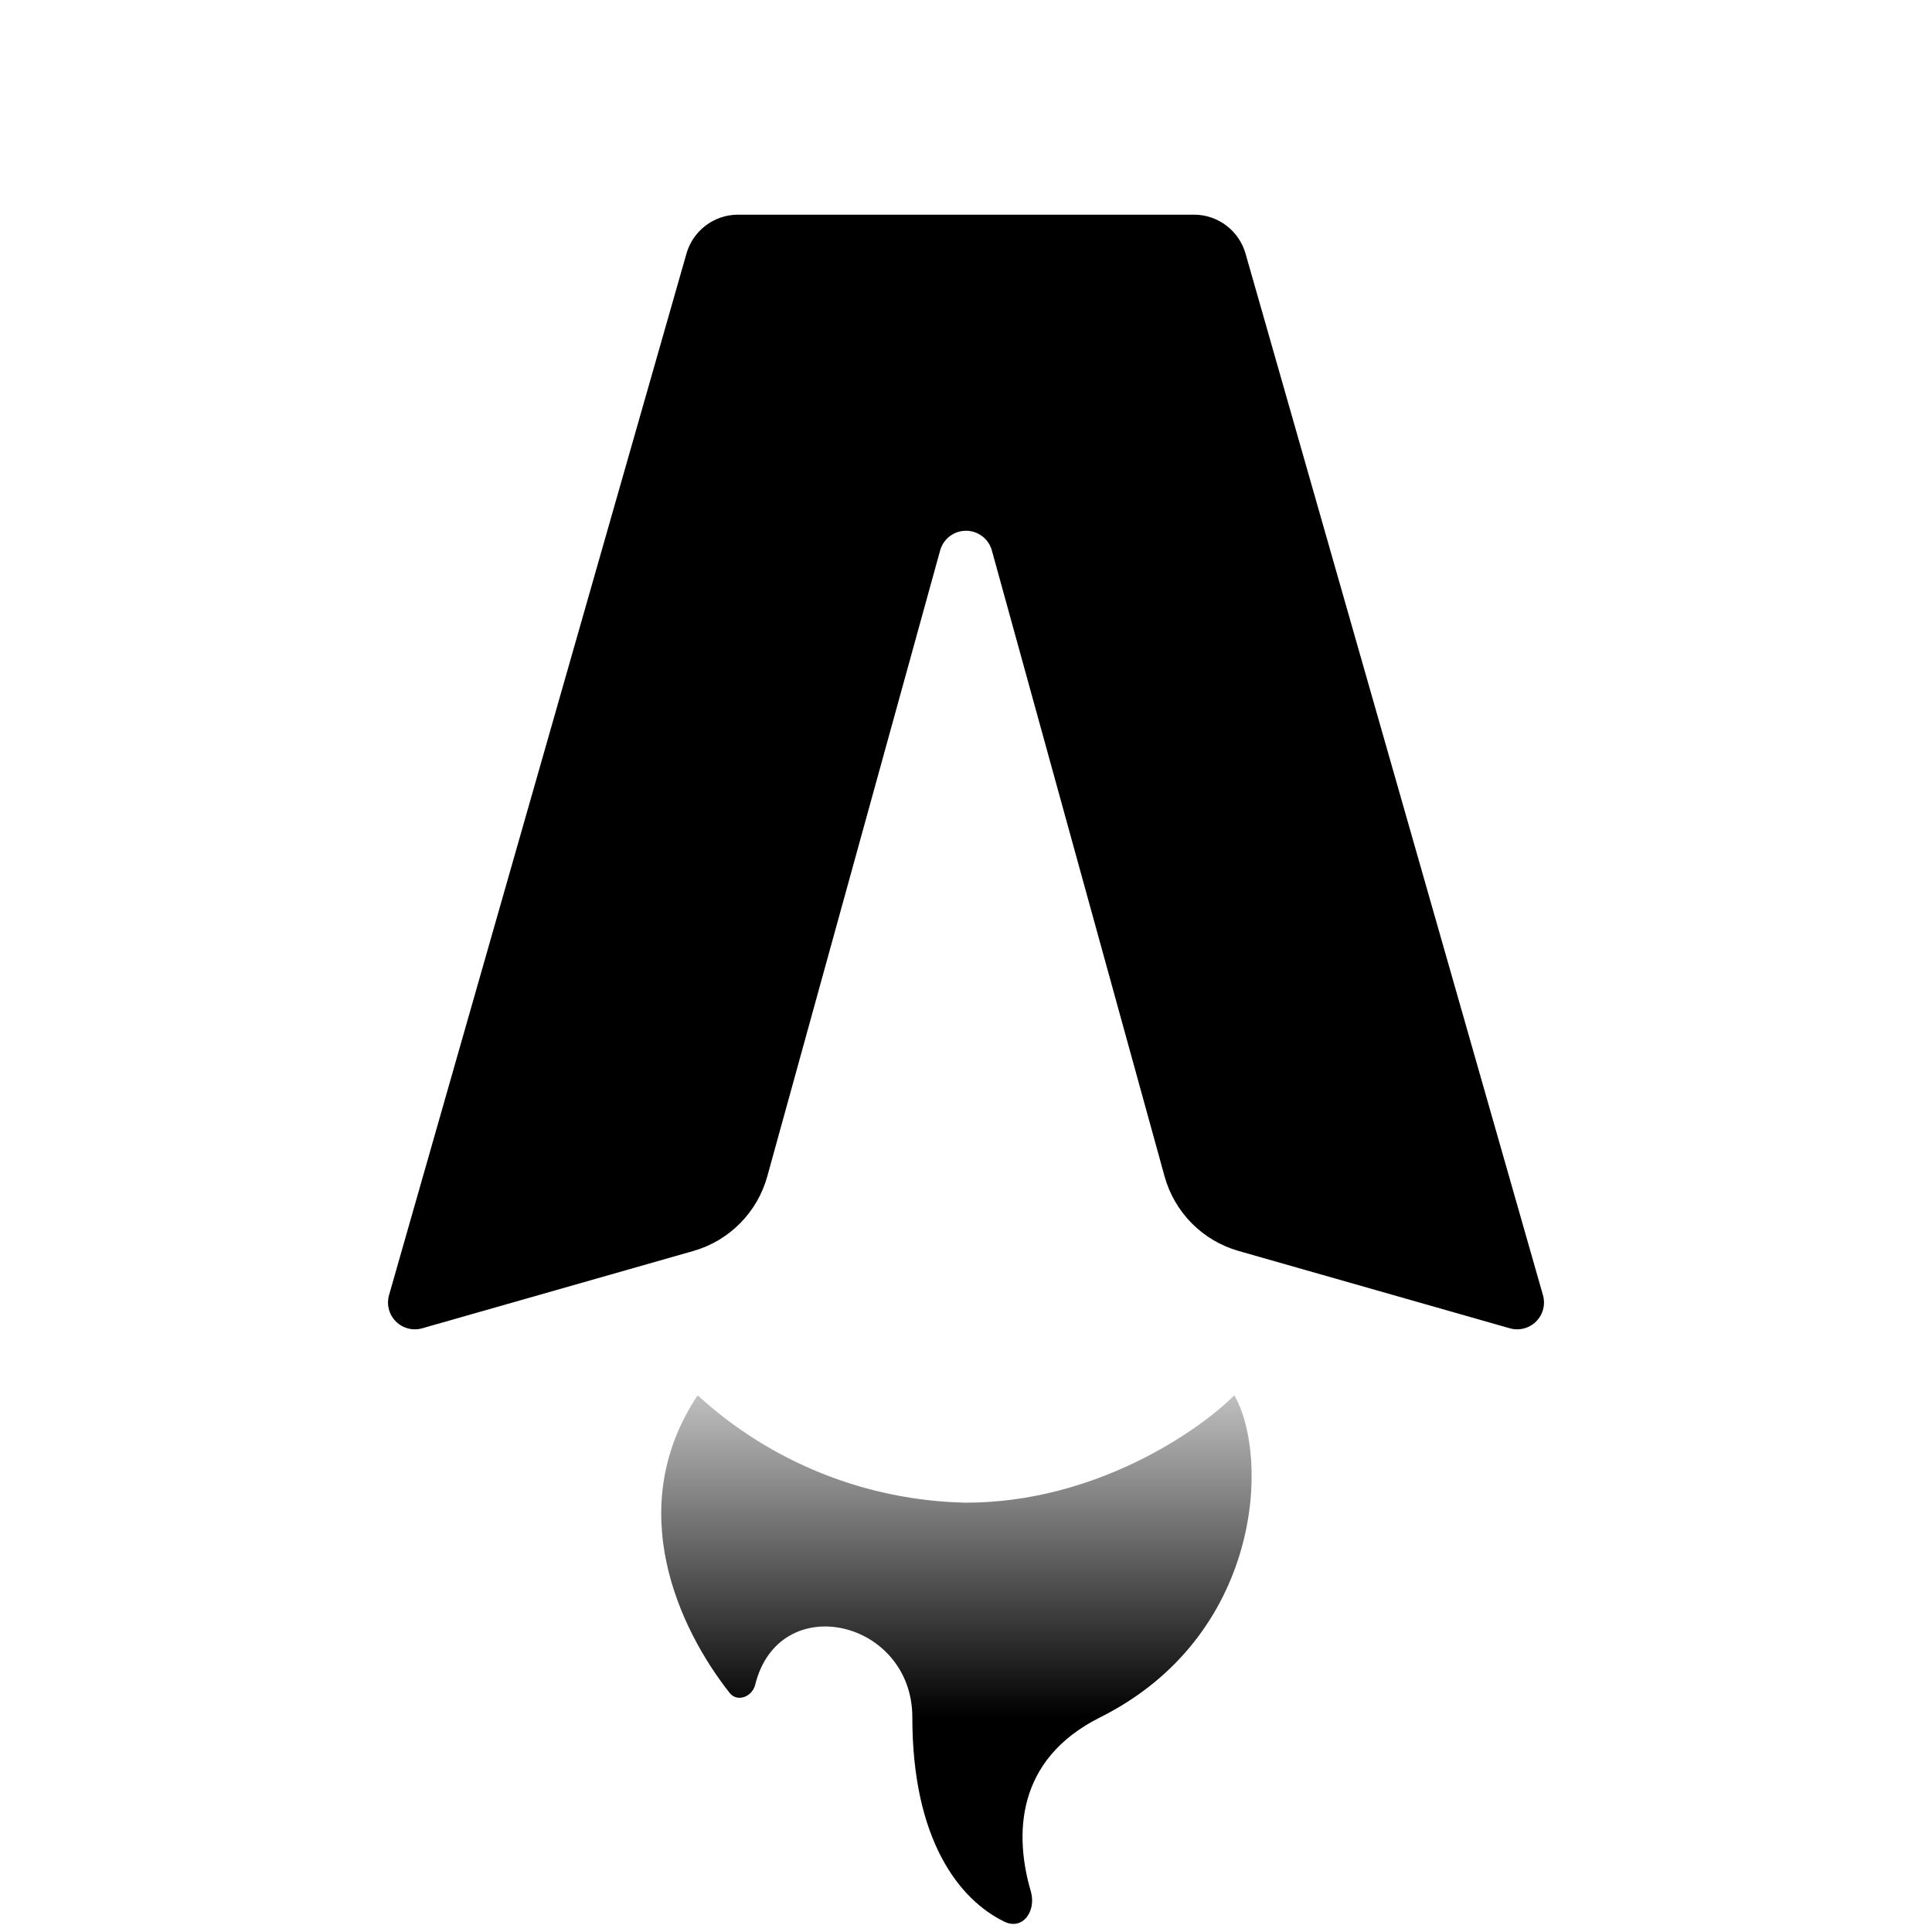
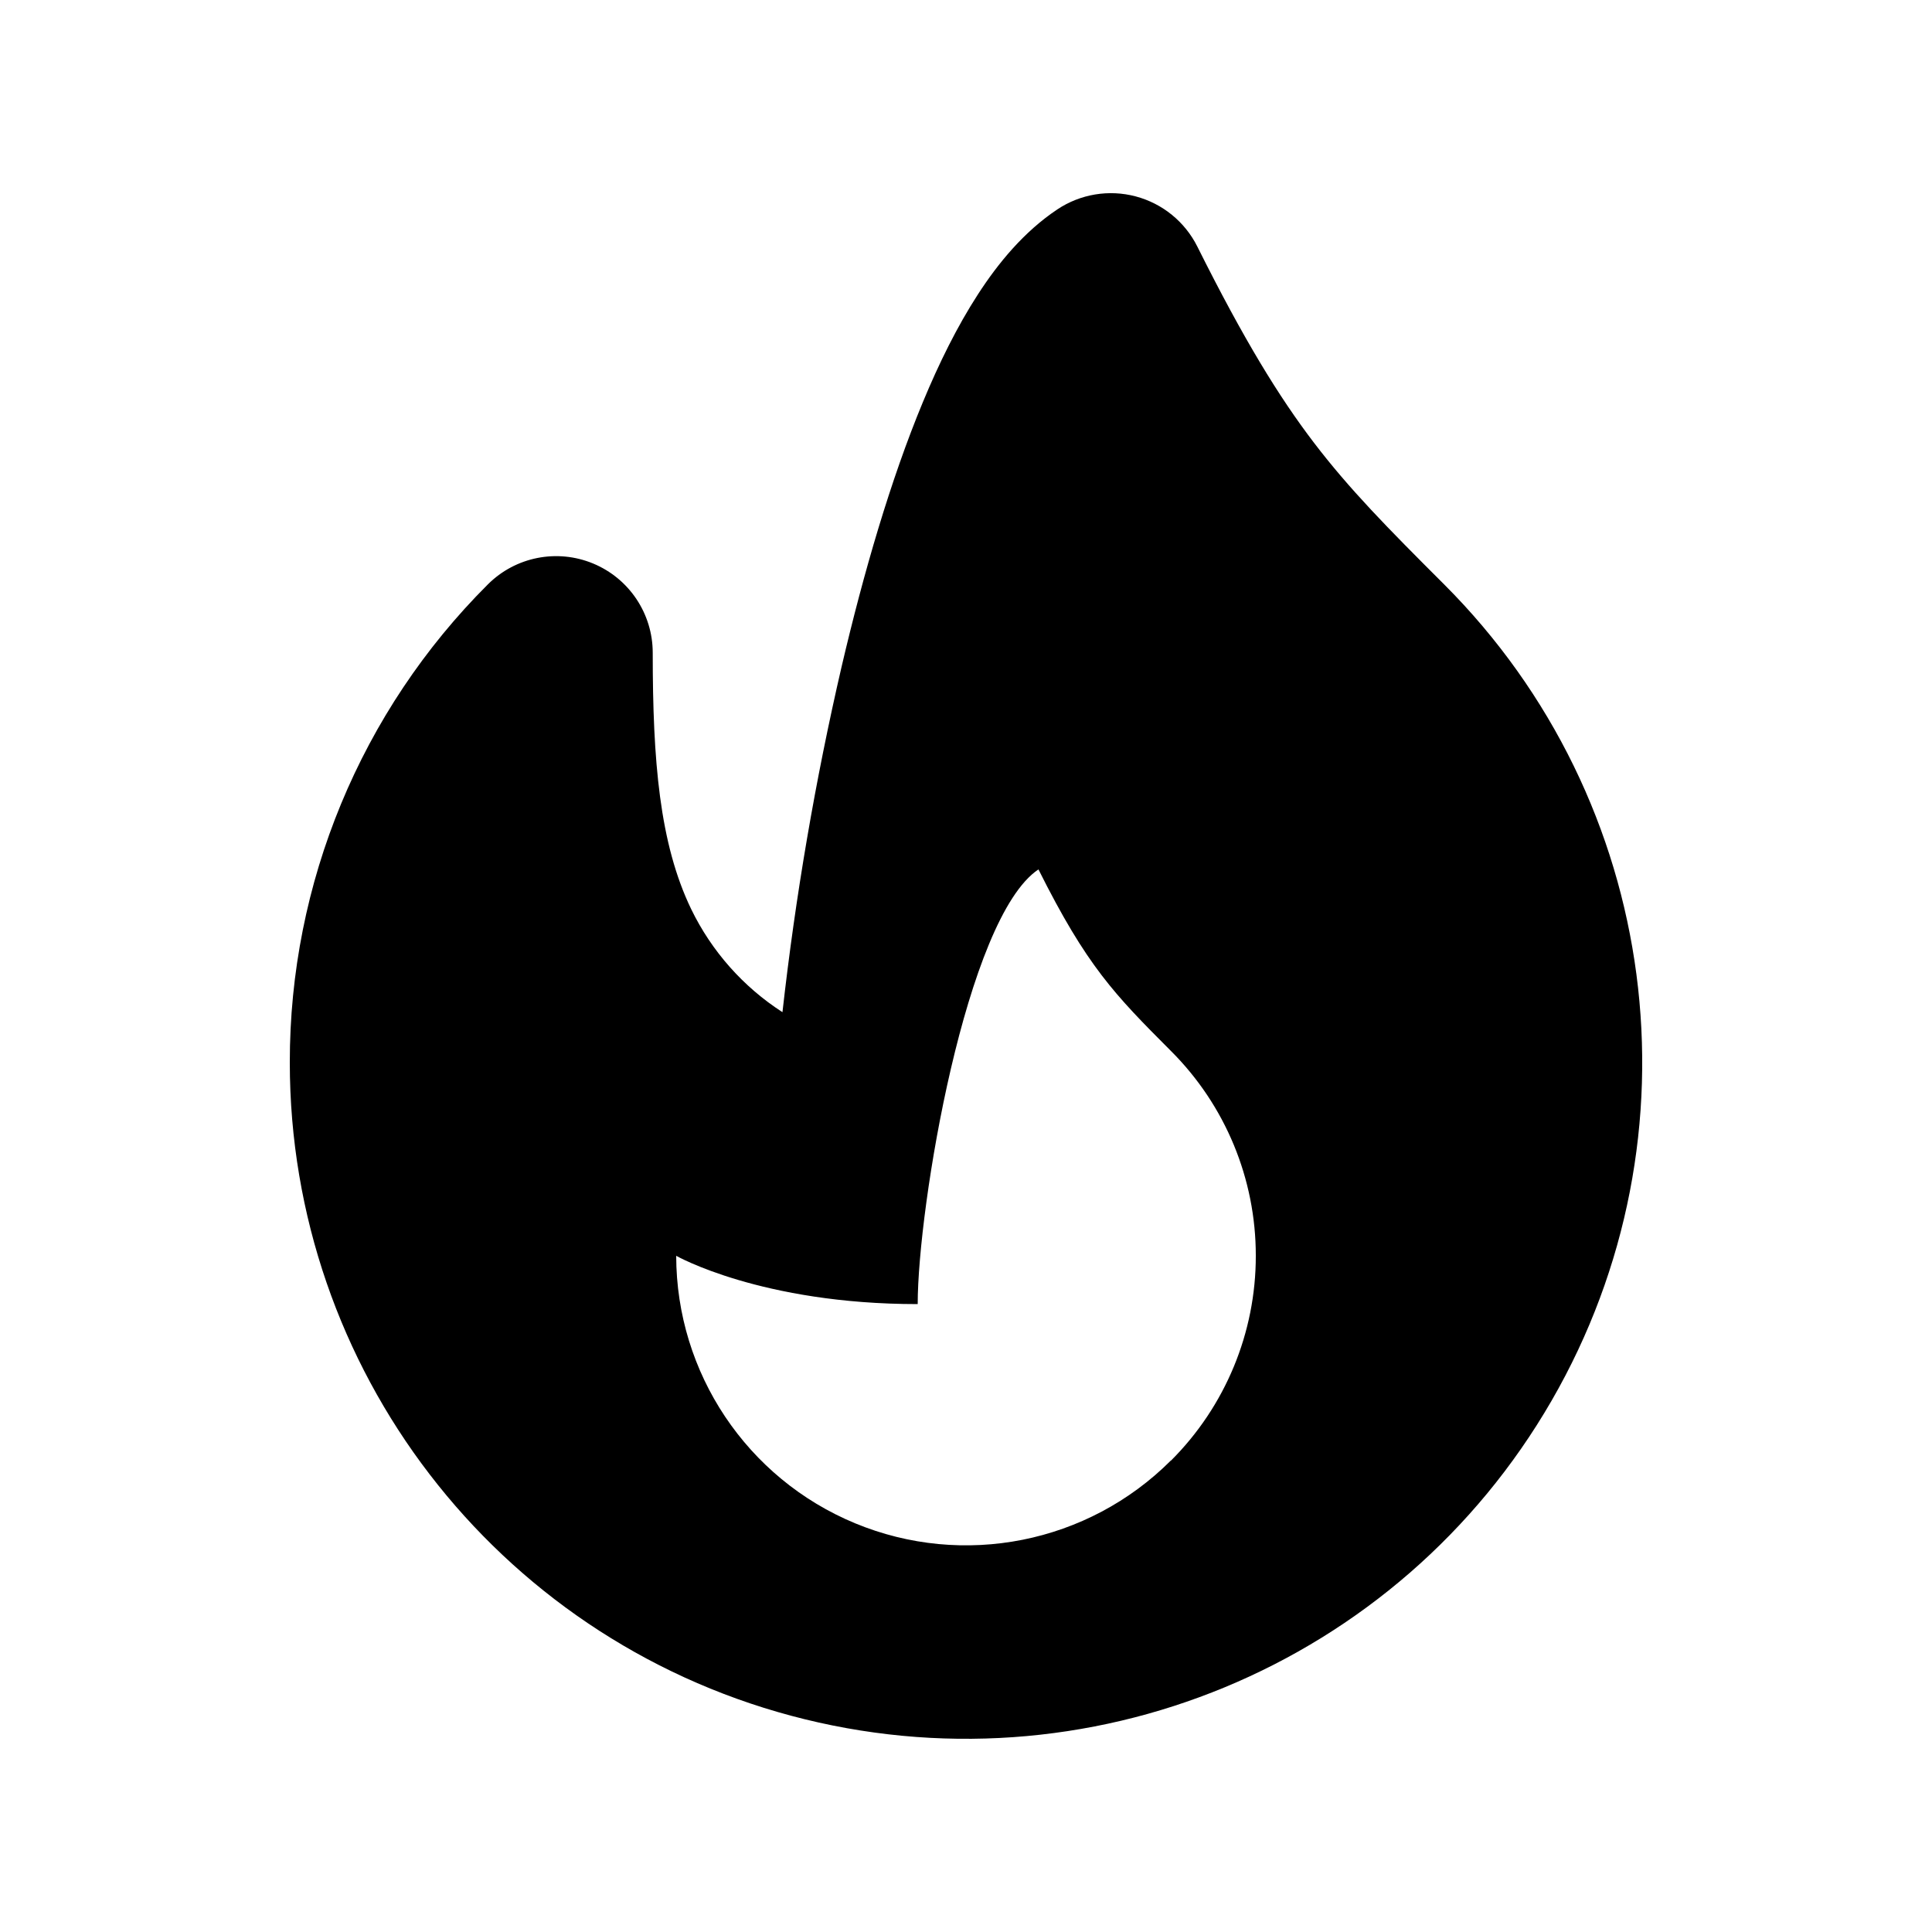
- <svg xmlns="http://www.w3.org/2000/svg" fill="none" viewBox="0 0 36 36">
-   <path fill="#000" d="M22.25 4h-8.5a1 1 0 0 0-.96.73l-5.54 19.4a.5.5 0 0 0 .62.62l5.05-1.44a2 2 0 0 0 1.38-1.4l3.22-11.66a.5.5 0 0 1 .96 0l3.22 11.67a2 2 0 0 0 1.38 1.39l5.05 1.44a.5.5 0 0 0 .62-.62l-5.54-19.4a1 1 0 0 0-.96-.73Z" />
-   <path fill="url(#gradient)" d="M18 28a7.63 7.63 0 0 1-5-2c-1.4 2.1-.35 4.35.6 5.55.14.17.41.07.47-.15.44-1.8 2.93-1.22 2.93.6 0 2.28.87 3.4 1.72 3.81.34.16.59-.2.49-.56-.31-1.05-.29-2.46 1.29-3.25 3-1.5 3.17-4.83 2.5-6-.67.67-2.6 2-5 2Z" />
-   <defs>
-     <linearGradient id="gradient" x1="16" x2="16" y1="32" y2="24" gradientUnits="userSpaceOnUse">
-       <stop stop-color="#000" />
-       <stop offset="1" stop-color="#000" stop-opacity="0" />
-     </linearGradient>
-   </defs>
-   <style>
-     @media (prefers-color-scheme:dark){:root{filter:invert(100%)}}
-   </style>
+ <svg xmlns="http://www.w3.org/2000/svg" viewBox="0 0 20 20" fill="currentColor">
+   <path fill-rule="evenodd" d="M12.395 2.553a1 1 0 00-1.45-.385c-.345.23-.614.558-.822.88-.214.33-.403.713-.57 1.116-.334.804-.614 1.768-.84 2.734a31.365 31.365 0 00-.613 3.58 2.64 2.64 0 01-.945-1.067c-.328-.68-.398-1.534-.398-2.654A1 1 0 005.05 6.05 6.981 6.981 0 003 11a7 7 0 1011.95-4.95c-.592-.591-.98-.985-1.348-1.467-.363-.476-.724-1.063-1.207-2.03zM12.12 15.12A3 3 0 017 13s.879.5 2.5.5c0-1 .5-4 1.25-4.5.5 1 .786 1.293 1.371 1.879A2.99 2.99 0 0113 13a2.99 2.99 0 01-.879 2.121z" clip-rule="evenodd" />
</svg>
